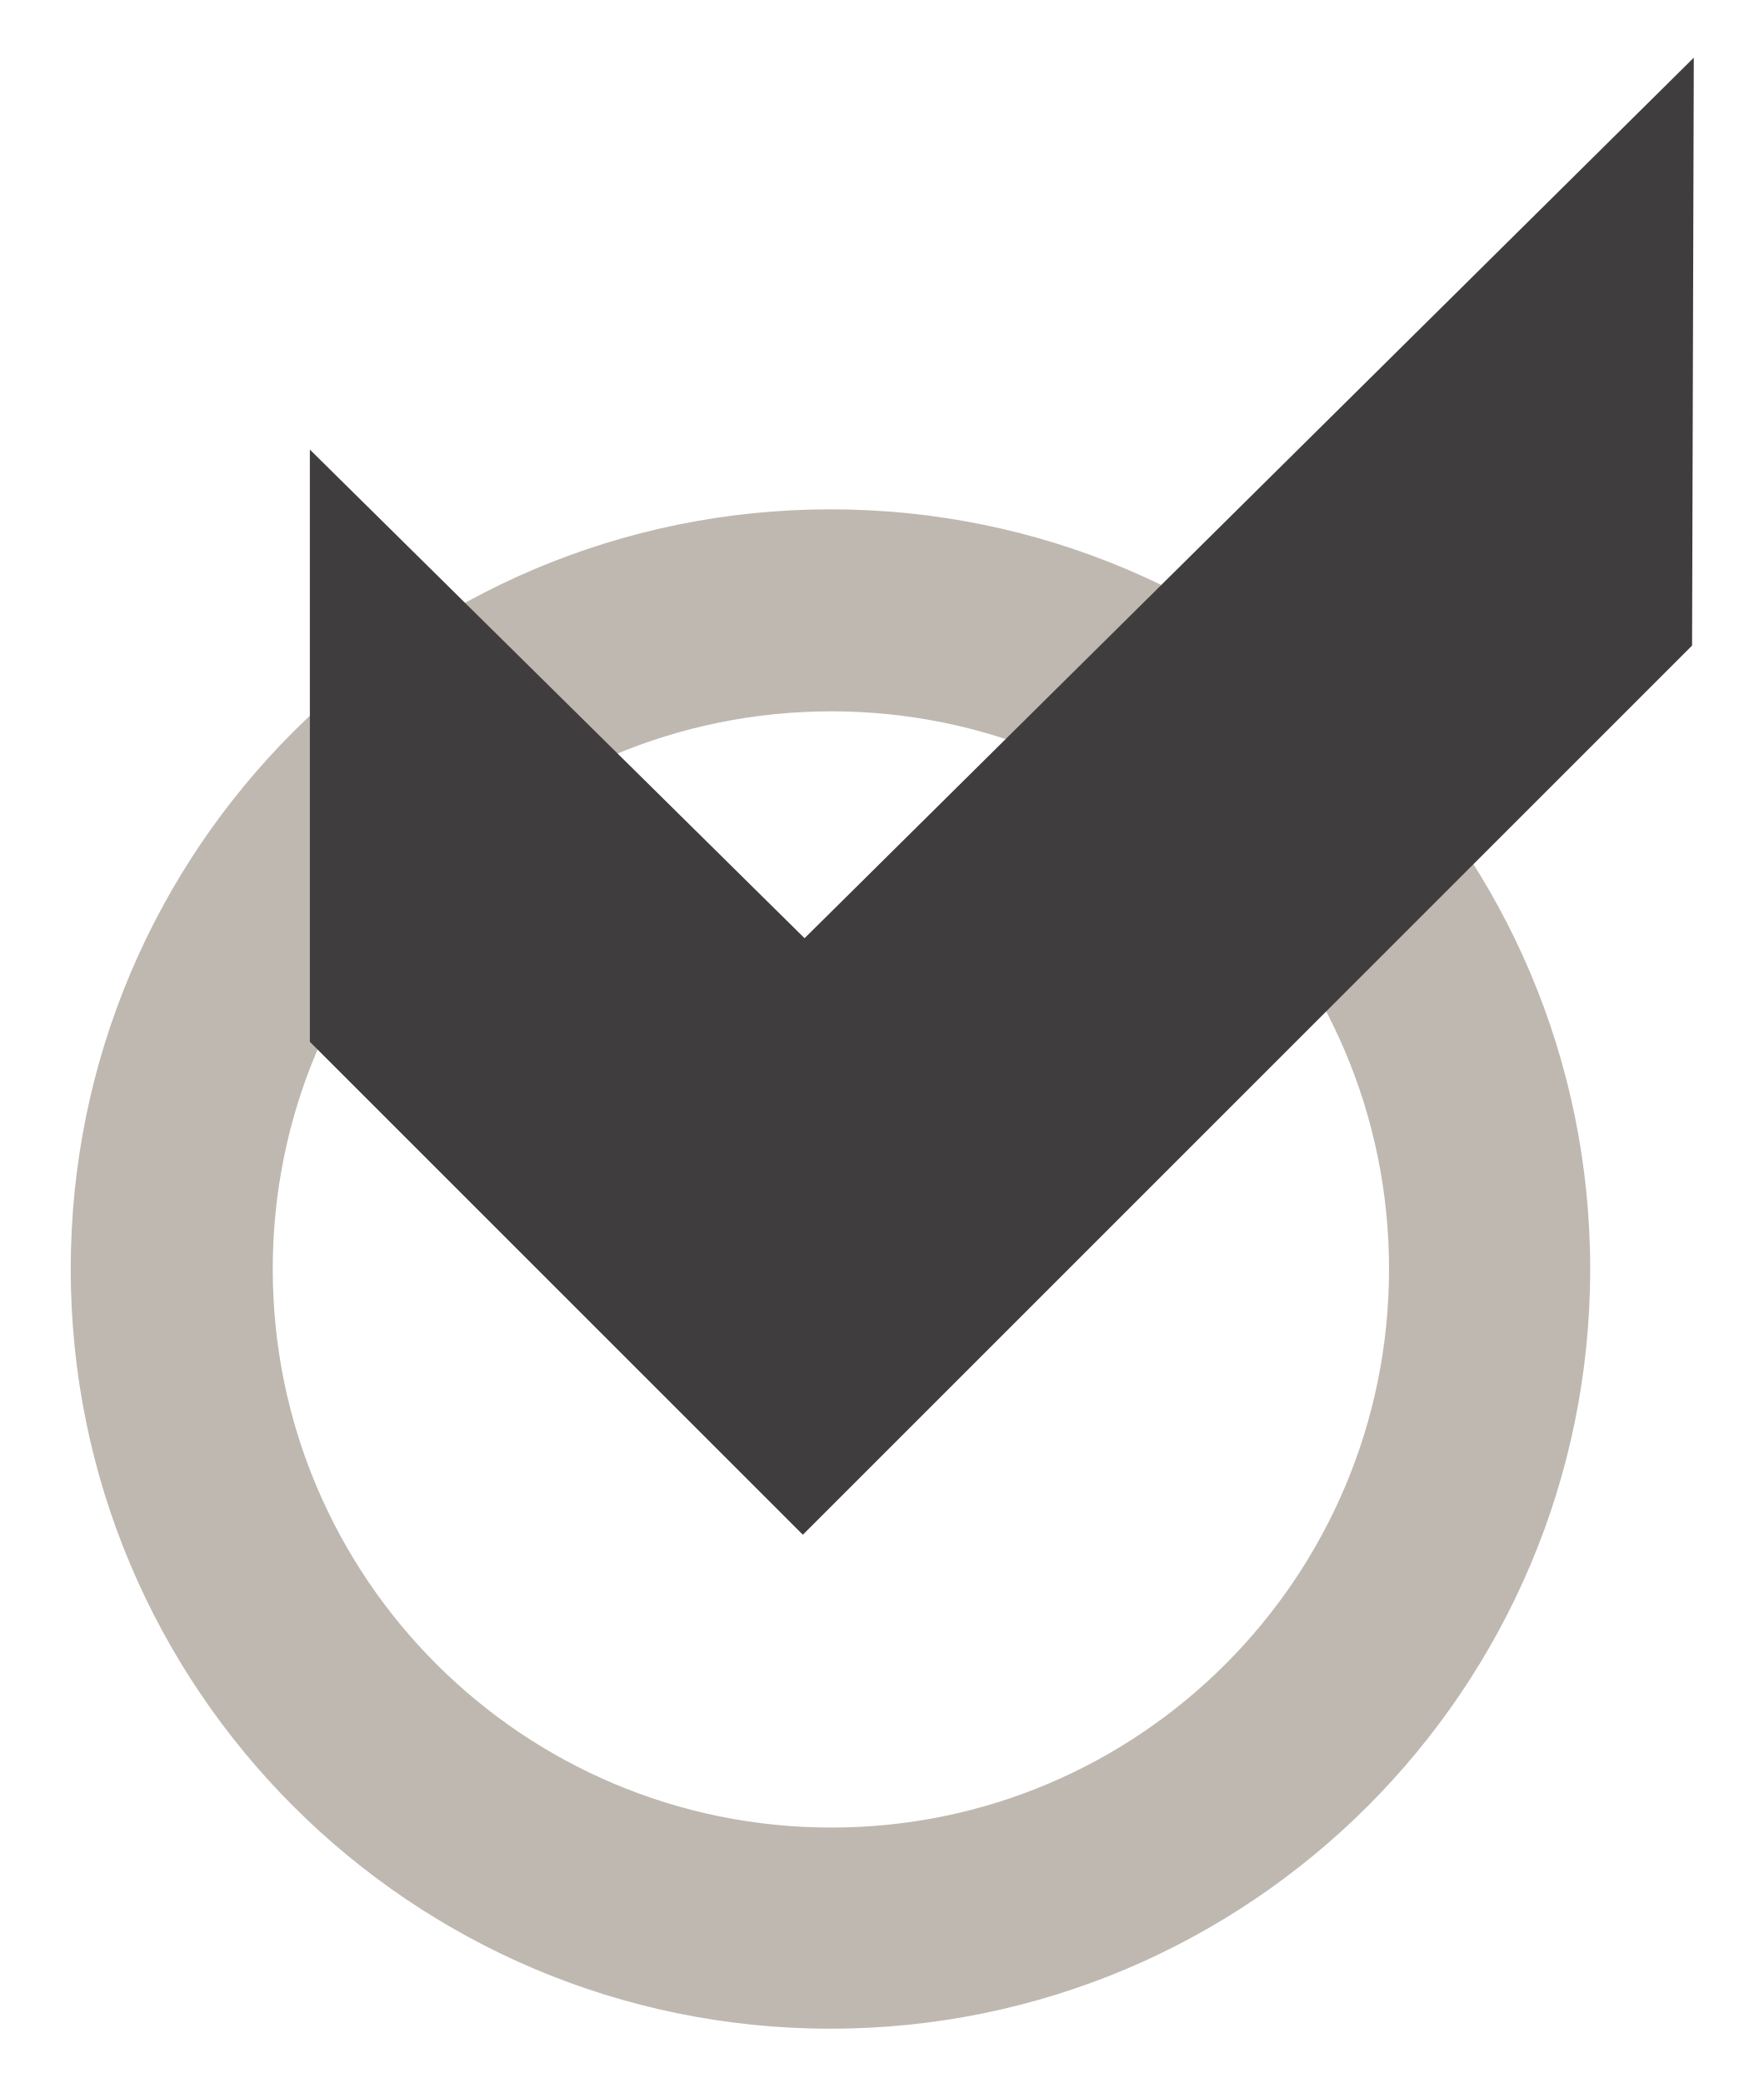
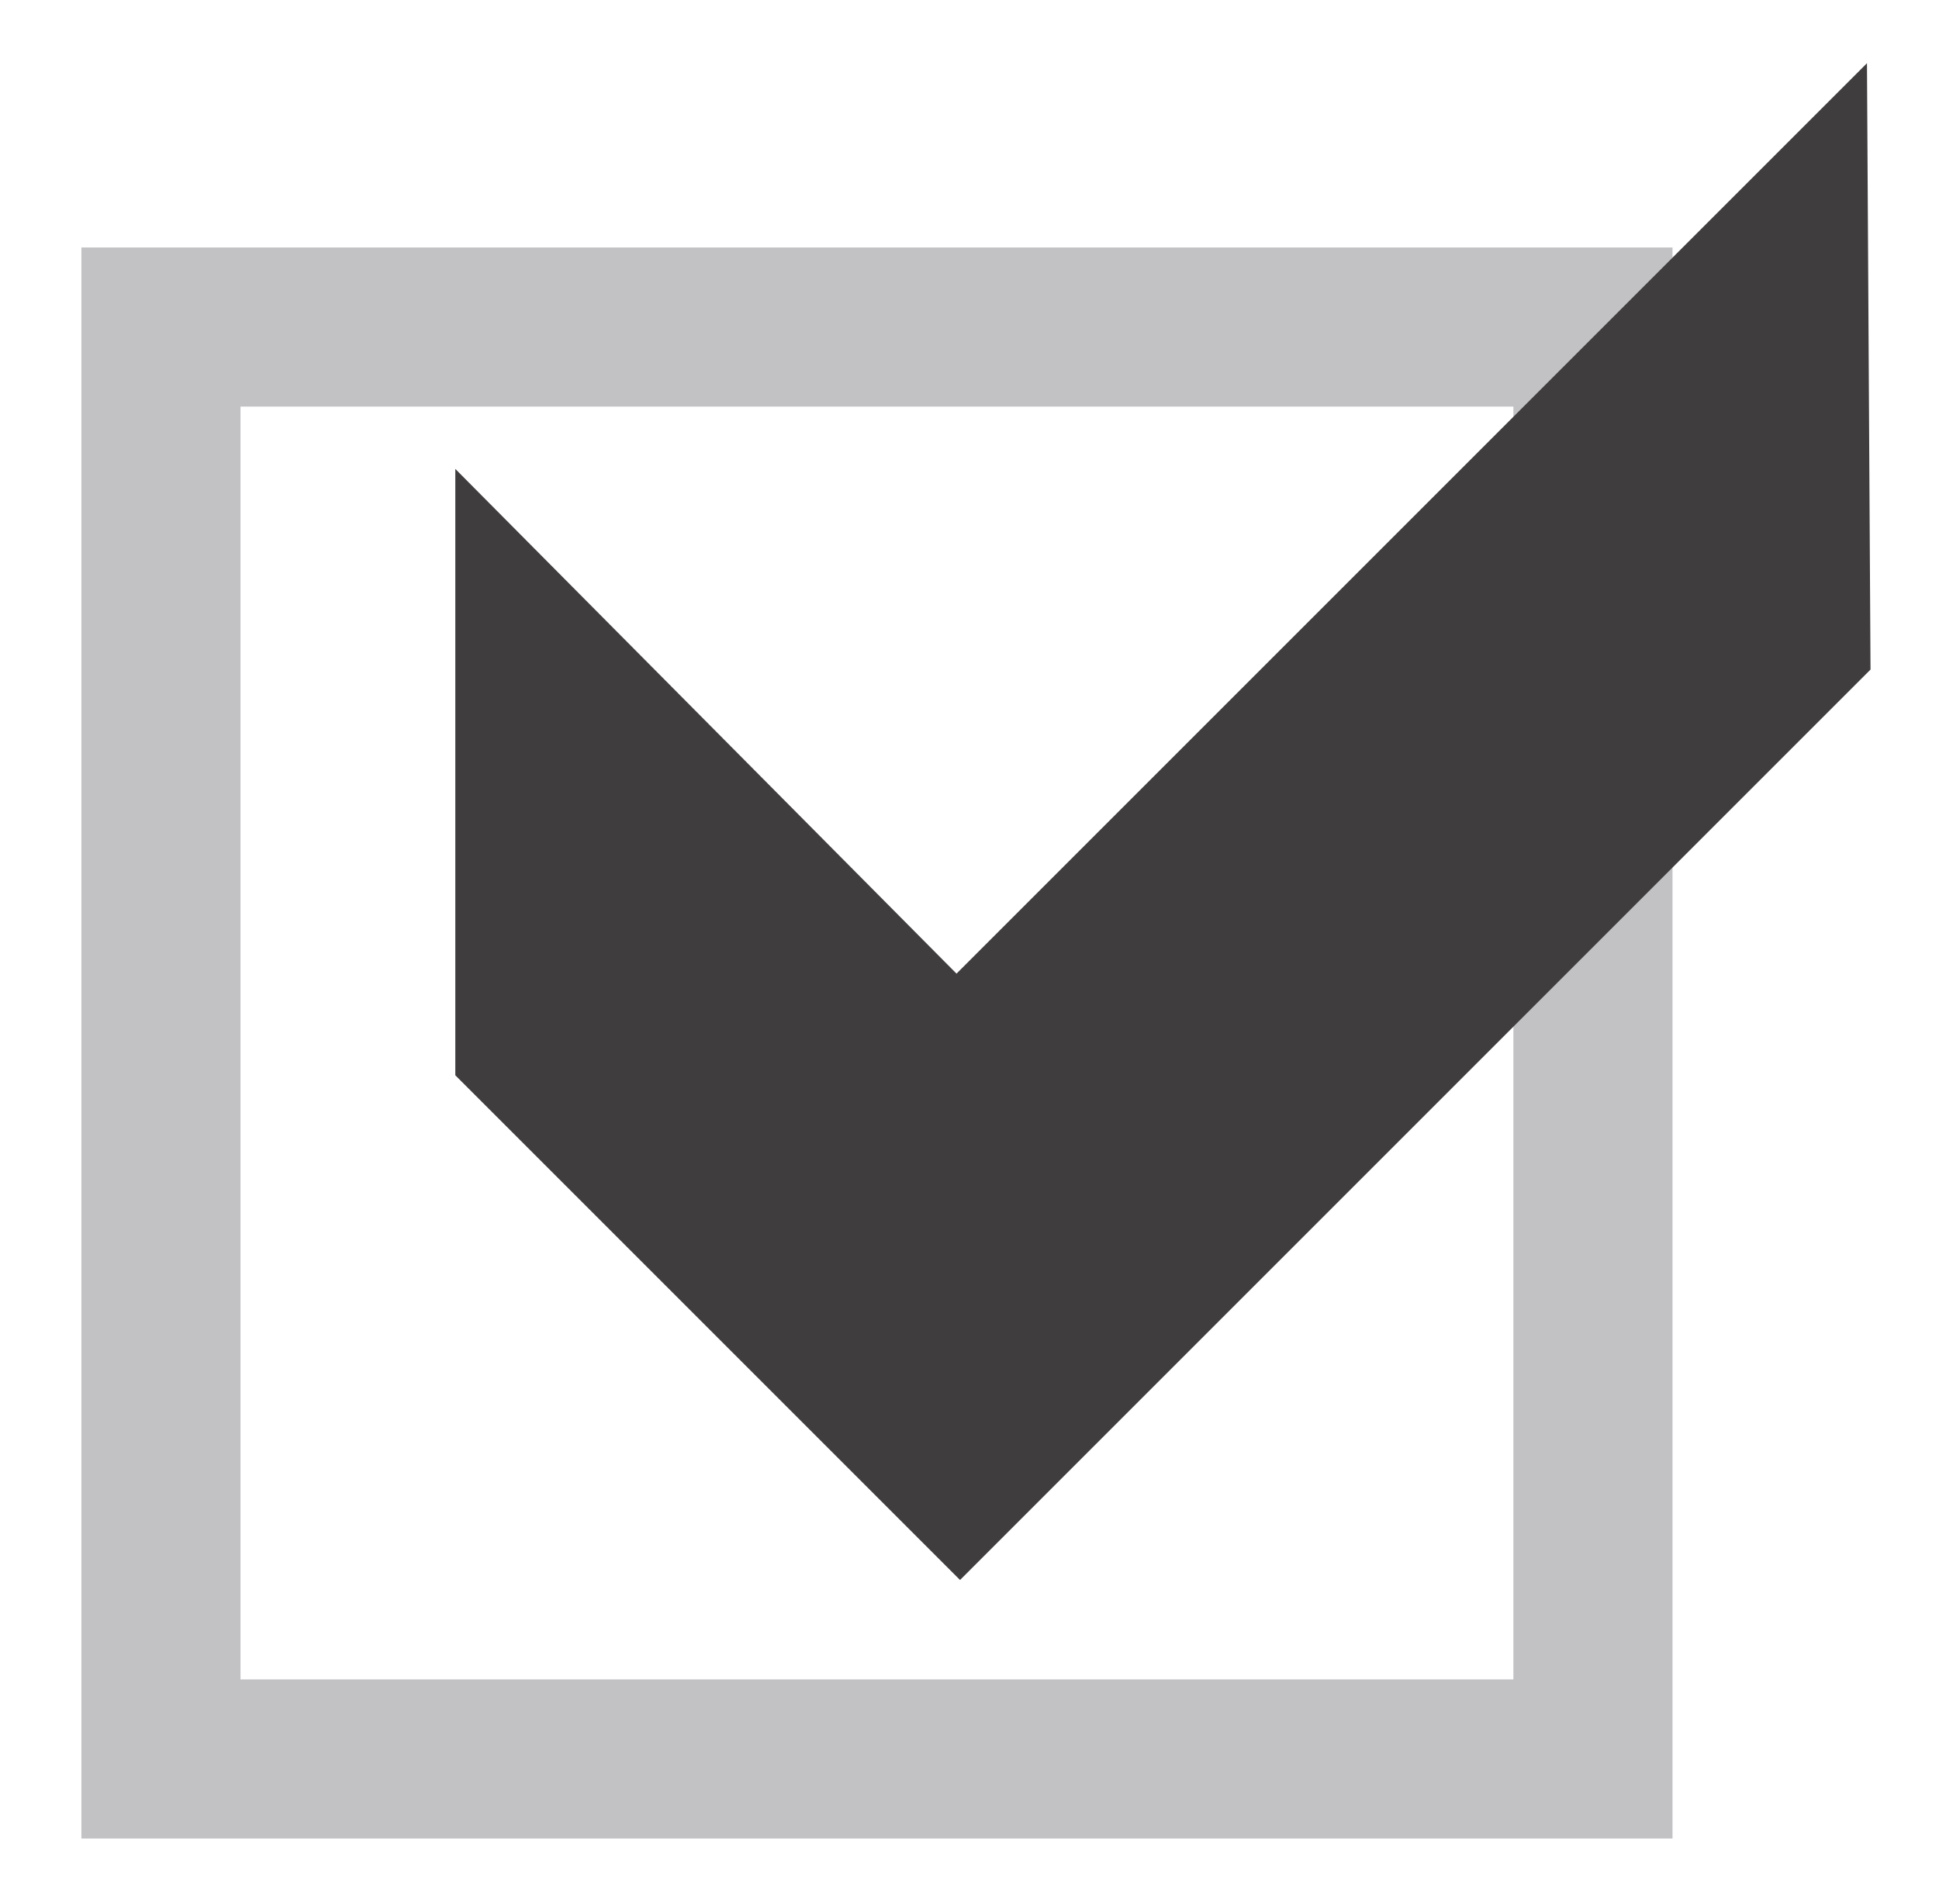
- <svg xmlns="http://www.w3.org/2000/svg" height="24.1pt" width="20.4pt" version="1.1" viewBox="0 0 20.386 24.129">
-   <path d="m18.4 14.7c0-4.86-3.94-8.8-8.8-8.8s-8.8 3.94-8.8 8.8 3.94 8.8 8.8 8.8 8.8-3.94 8.8-8.8m-2.33 0c0 3.57-2.89 6.47-6.46 6.47s-6.47-2.89-6.47-6.47c0-3.57 2.89-6.46 6.47-6.46 3.57 0 6.46 2.89 6.46 6.46" fill="#bfb8b0" />
-   <path d="m19.6 0.668-10.3 10.2-5.73-5.66v6.86l5.71 5.71 10.3-10.3z" fill="#3f3d3d" />
+ <svg xmlns="http://www.w3.org/2000/svg" height="21.5pt" width="21.9pt" version="1.1" viewBox="0 0 21.894 21.535">
+   <path d="m17.1 19h-14.4v-14.4h14.4zm-16.2 1.8h18v-18h-18z" fill="#c2c2c5" />
+   <path d="m21.1 0.715-10.3 10.3-5.67-5.71v6.86l5.71 5.71 10.3-10.3z" fill="#3f3d3d" />
</svg>
